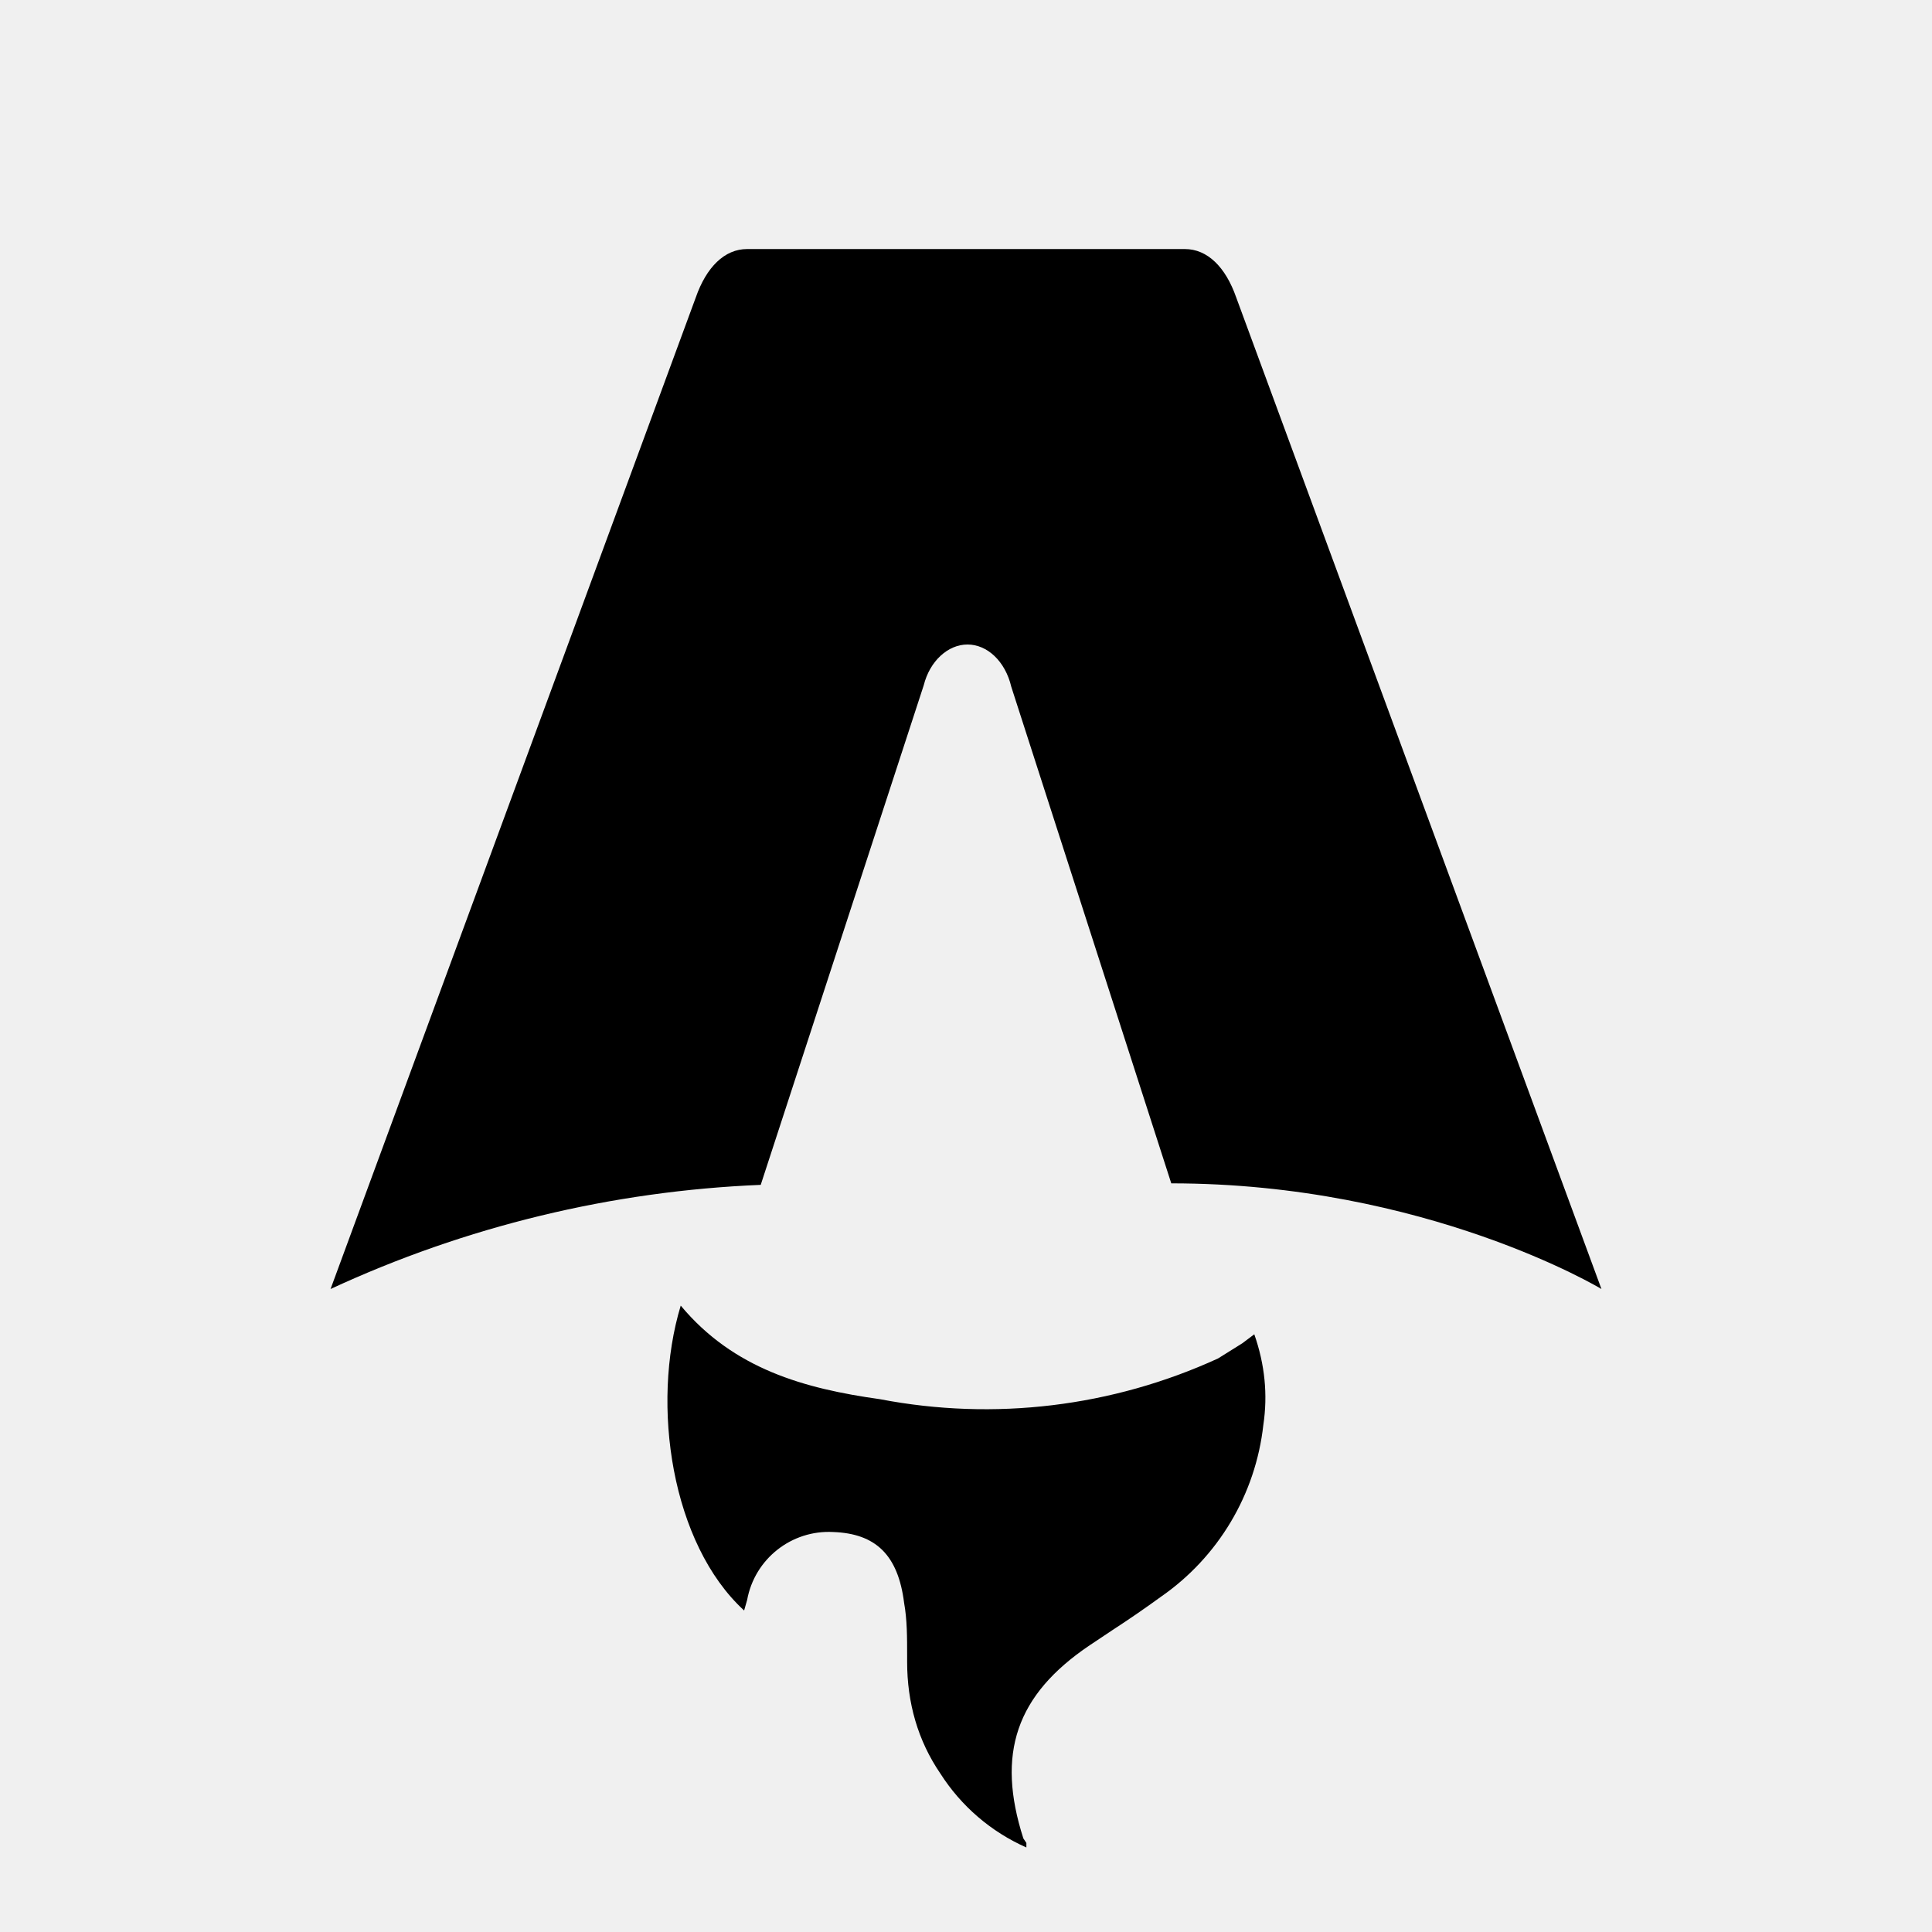
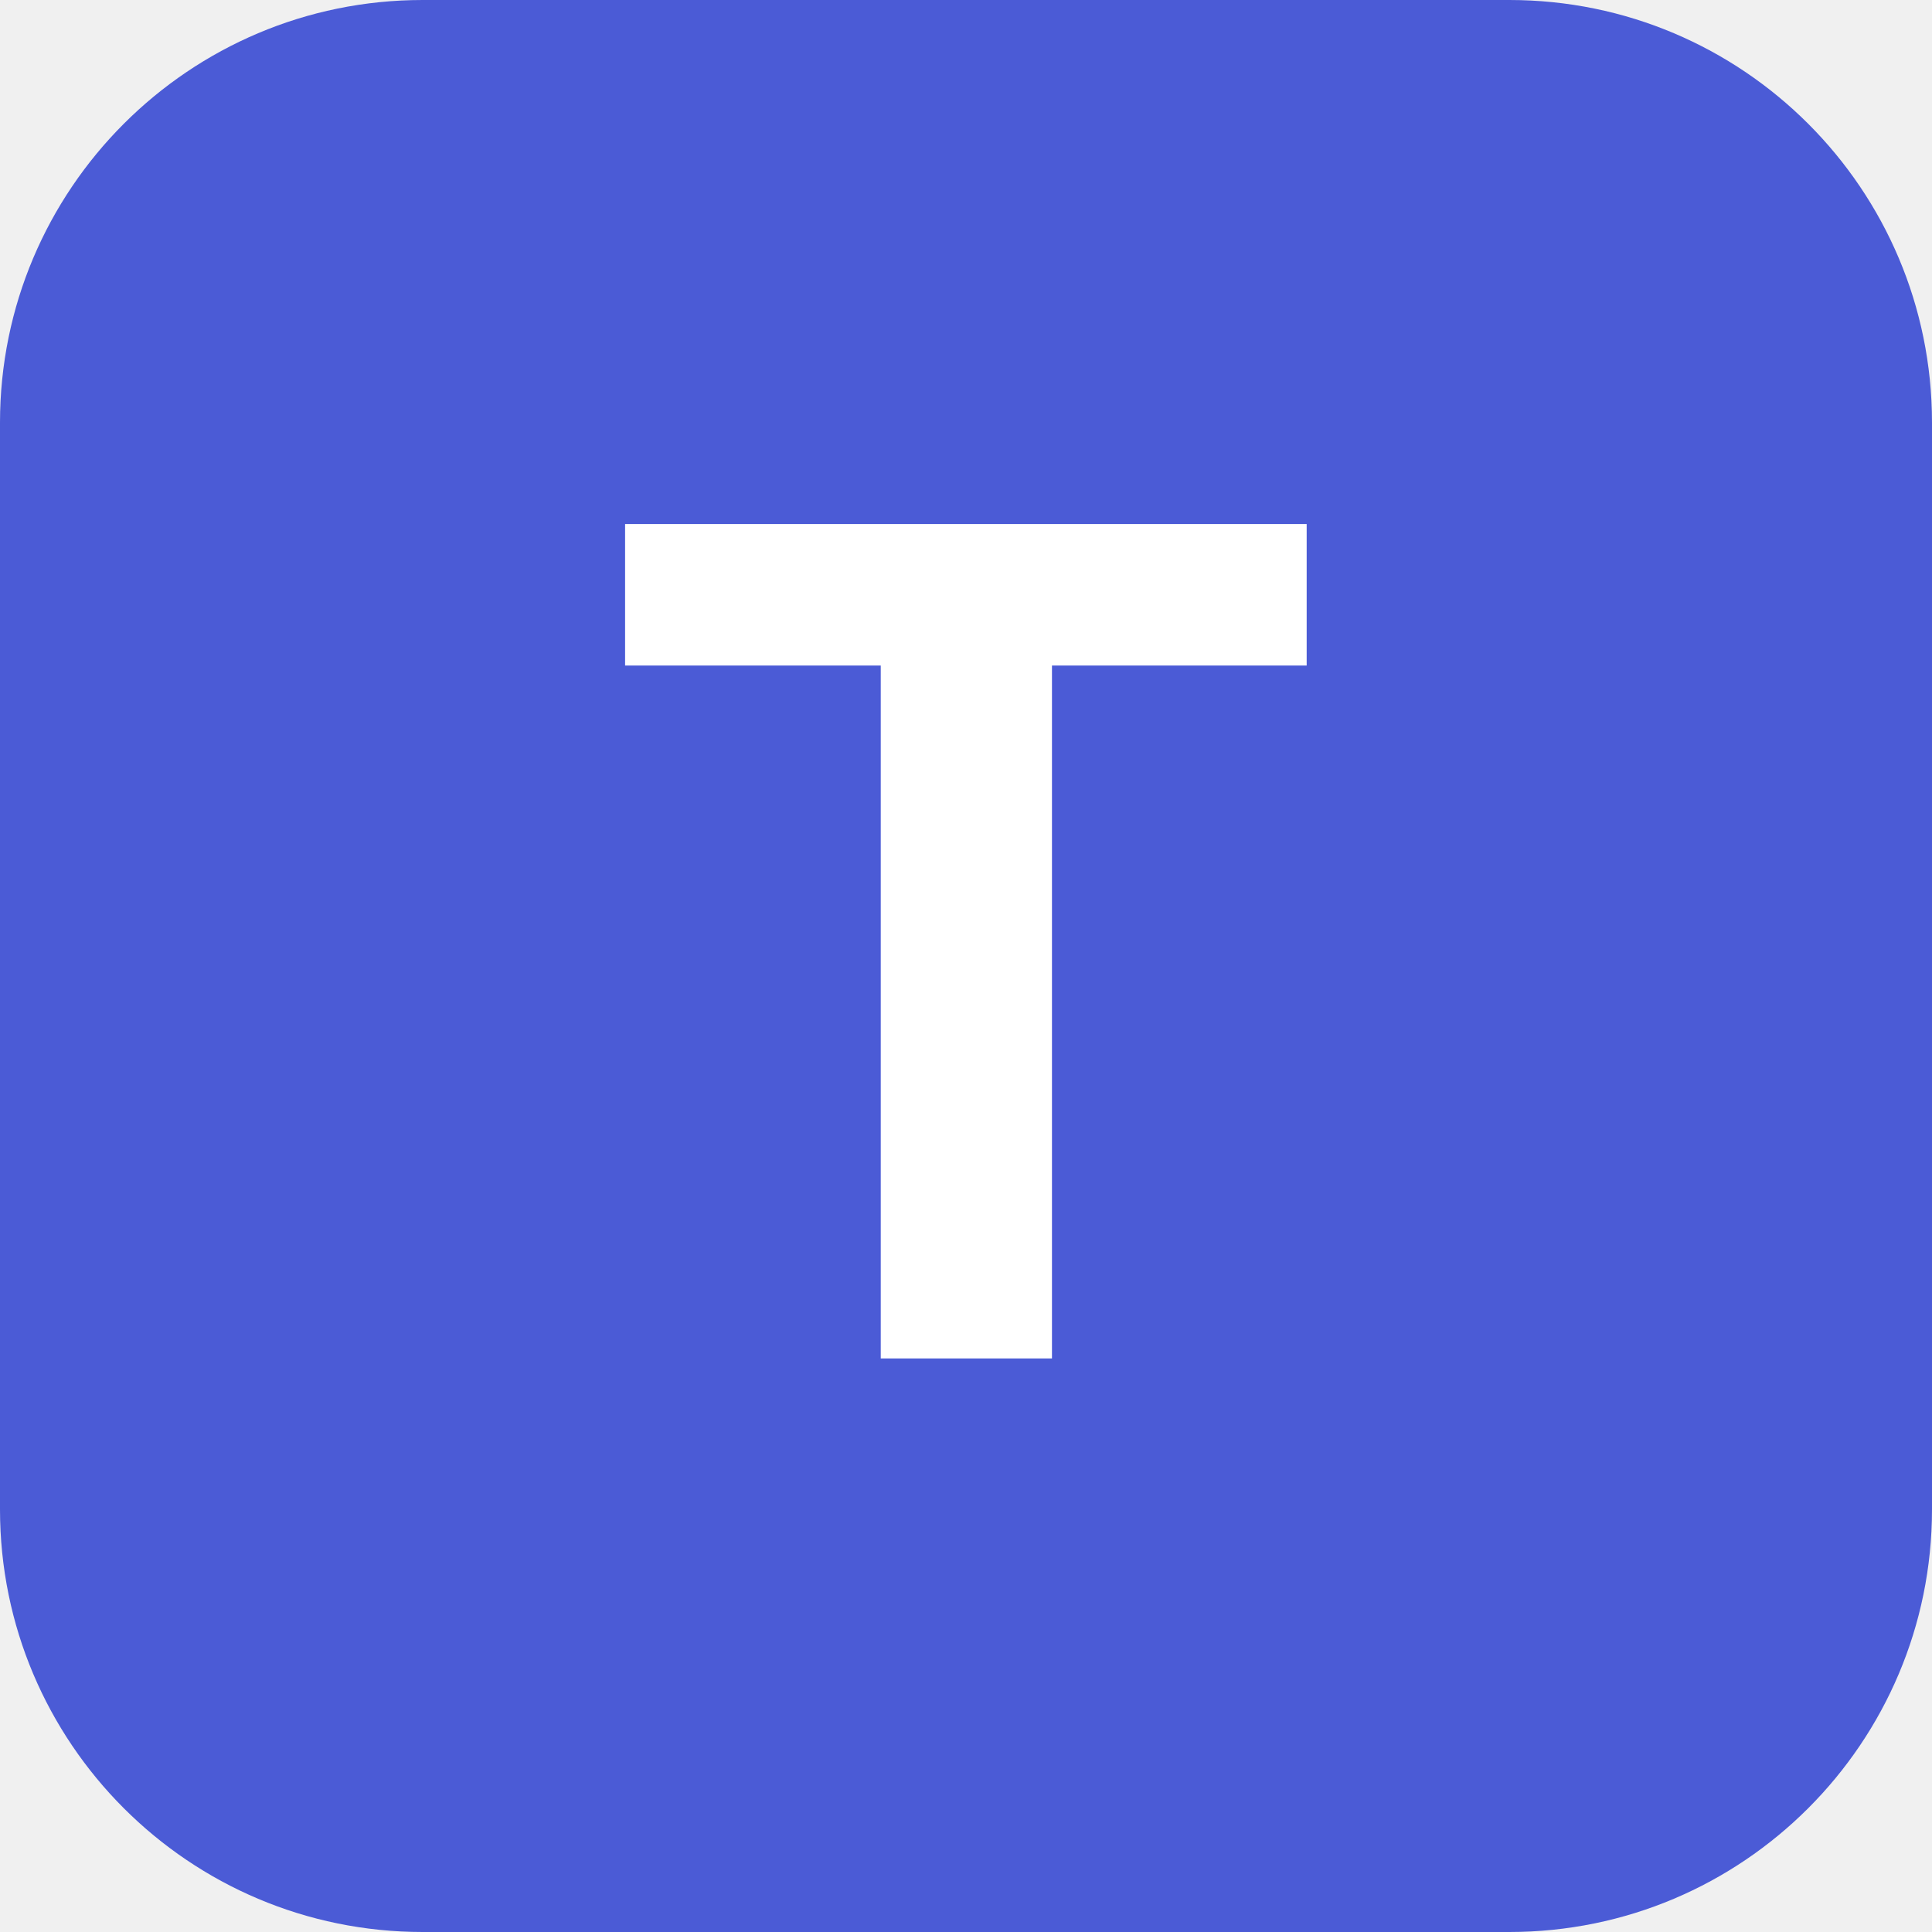
- <svg xmlns="http://www.w3.org/2000/svg" fill="none" viewBox="0 0 128 128">
-   <path d="M50.4 78.5a75.1 75.1 0 0 0-28.5 6.9l24.2-65.7c.7-2 1.9-3.2 3.4-3.2h29c1.5 0 2.7 1.2 3.4 3.2l24.2 65.7s-11.6-7-28.5-7L67 45.5c-.4-1.7-1.6-2.8-2.9-2.8-1.3 0-2.5 1.1-2.9 2.7L50.4 78.5Zm-1.1 28.2Zm-4.2-20.2c-2 6.6-.6 15.8 4.2 20.2a17.5 17.5 0 0 1 .2-.7 5.5 5.5 0 0 1 5.7-4.5c2.8.1 4.3 1.5 4.7 4.7.2 1.1.2 2.3.2 3.5v.4c0 2.7.7 5.2 2.2 7.4a13 13 0 0 0 5.7 4.9v-.3l-.2-.3c-1.8-5.6-.5-9.5 4.4-12.8l1.5-1a73 73 0 0 0 3.2-2.2 16 16 0 0 0 6.8-11.4c.3-2 .1-4-.6-6l-.8.6-1.6 1a37 37 0 0 1-22.4 2.7c-5-.7-9.7-2-13.2-6.2Z" />
-   <style>
-         path { fill: #000; }
-         @media (prefers-color-scheme: dark) {
-             path { fill: #FFF; }
-         }
-     </style>
+ <svg xmlns="http://www.w3.org/2000/svg" viewBox="0 0 64 64">
+   <rect width="64" height="64" rx="14" fill="#4b5bd6" />
+   <text x="32" y="45" text-anchor="middle" font-family="Inter, 'Segoe UI', Arial, sans-serif" font-size="38" font-weight="700" fill="#ffffff">T</text>
</svg>
